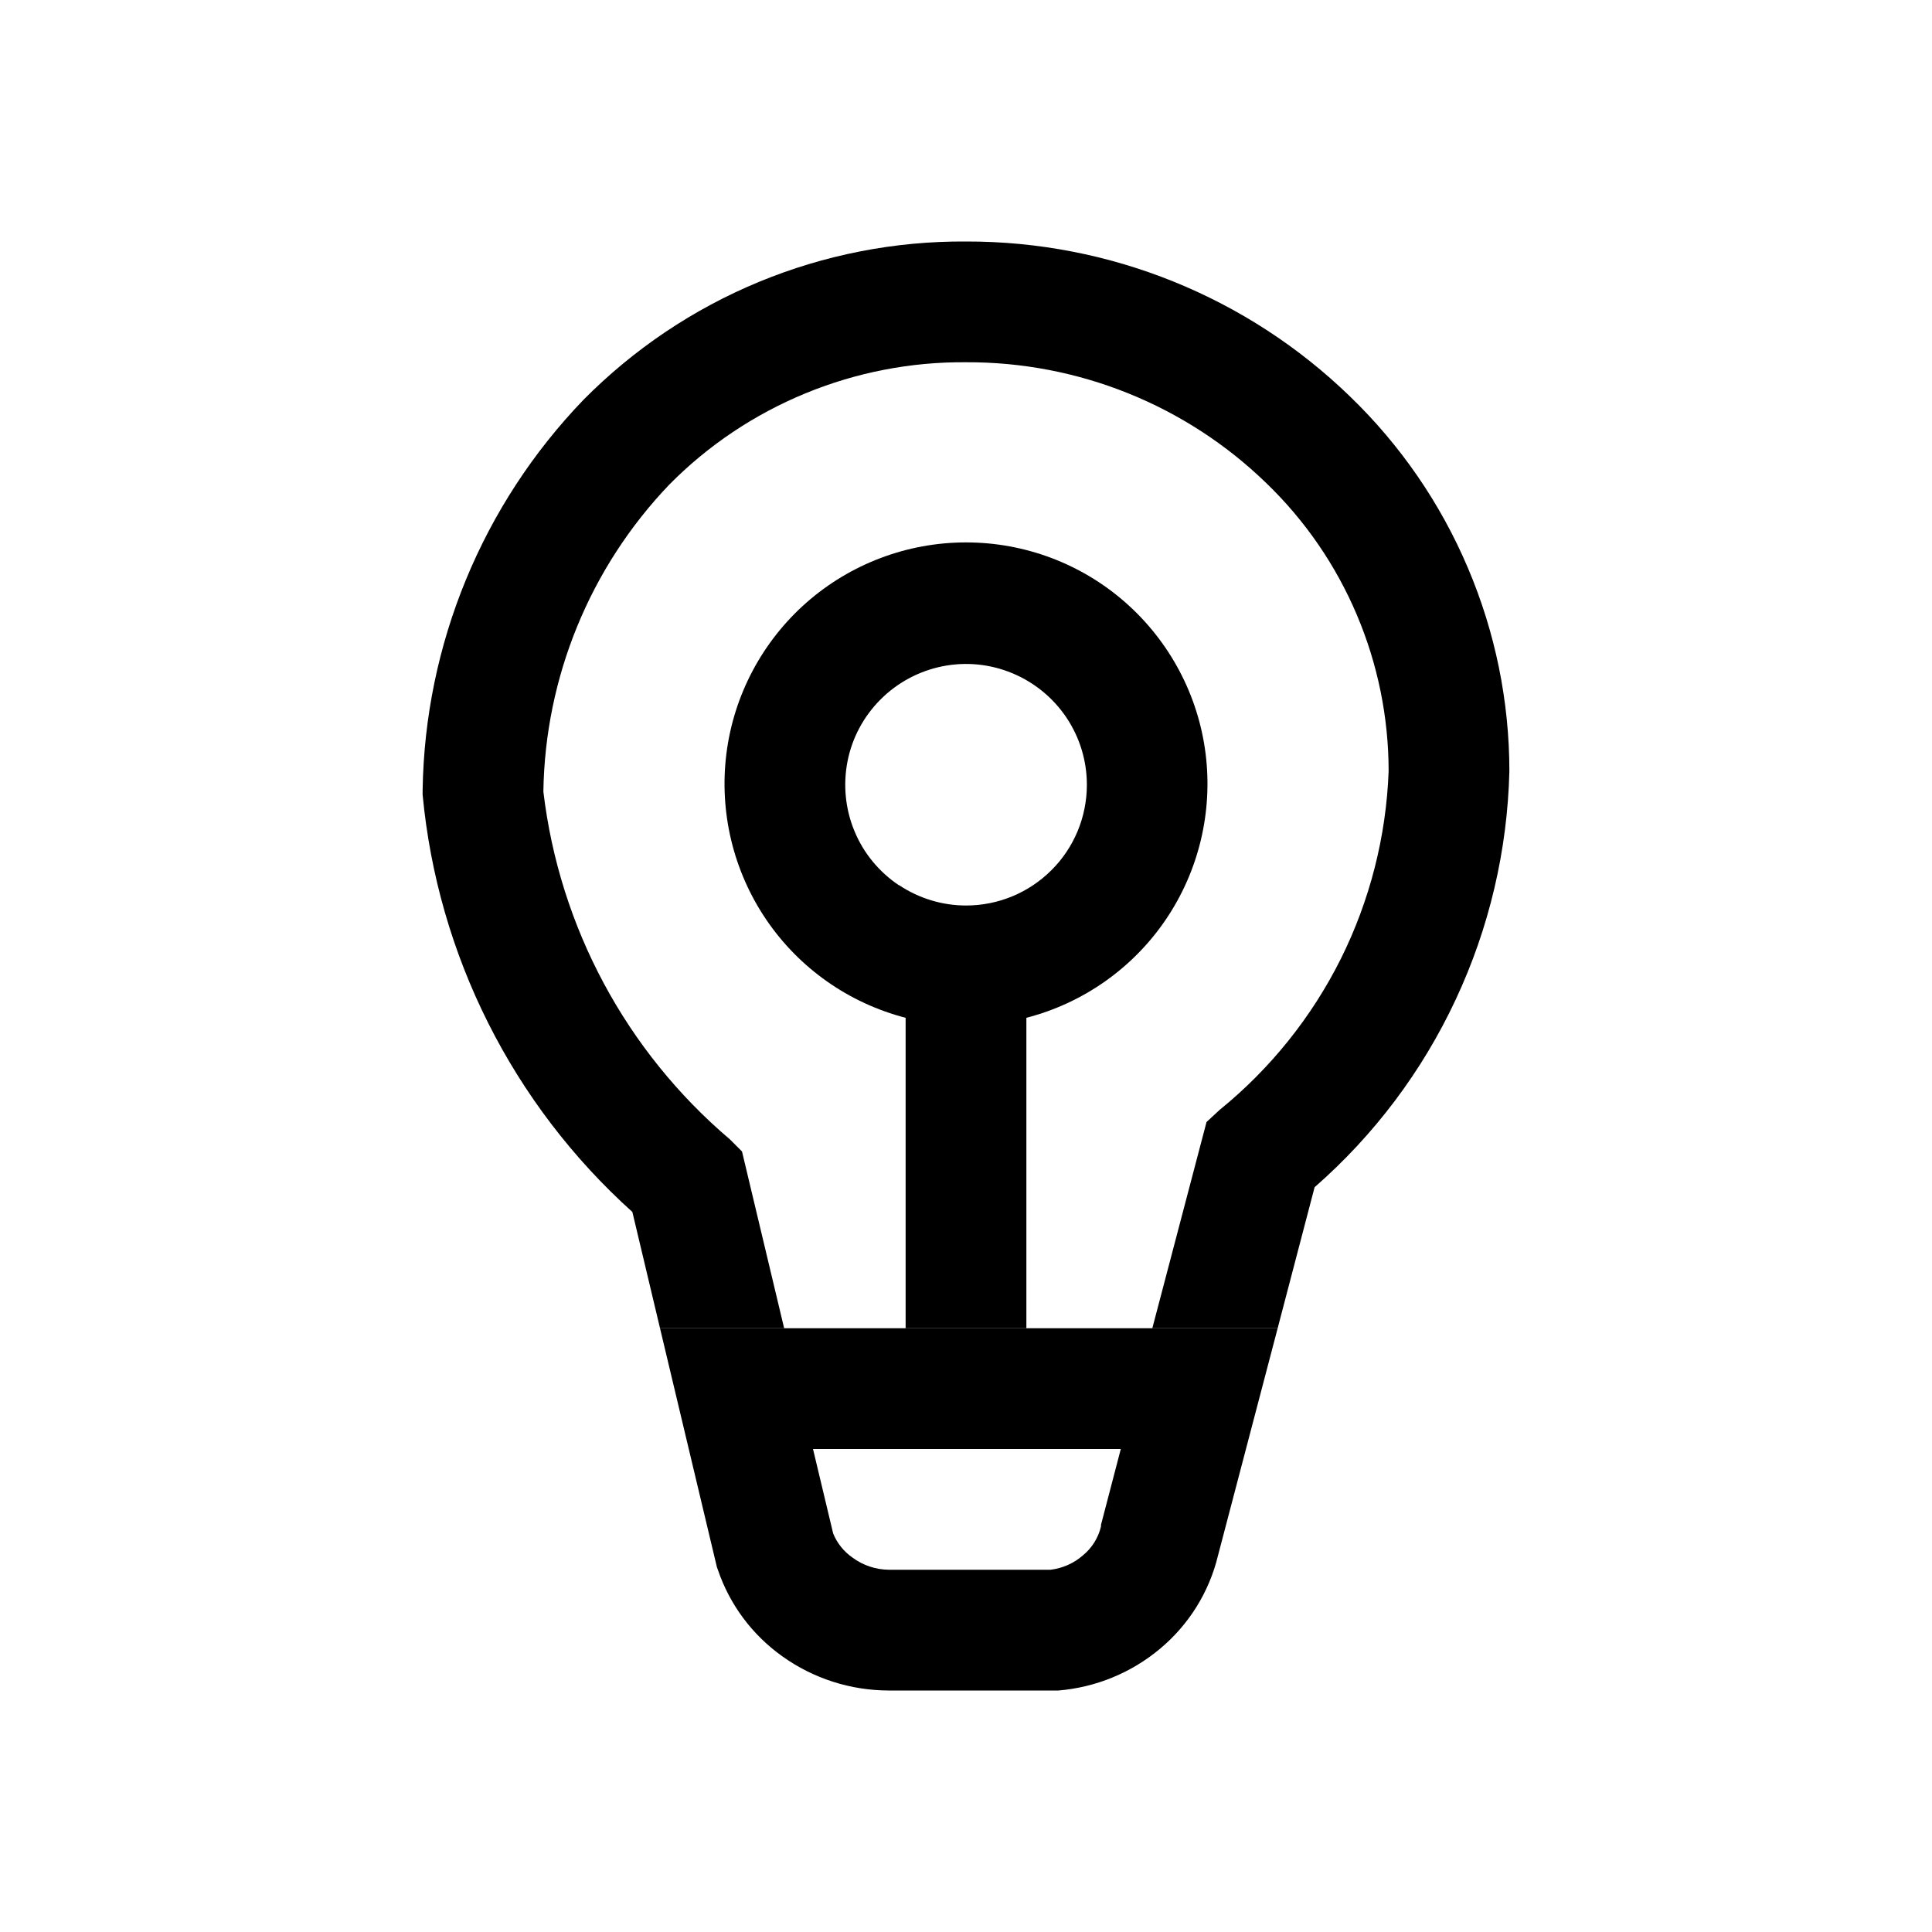
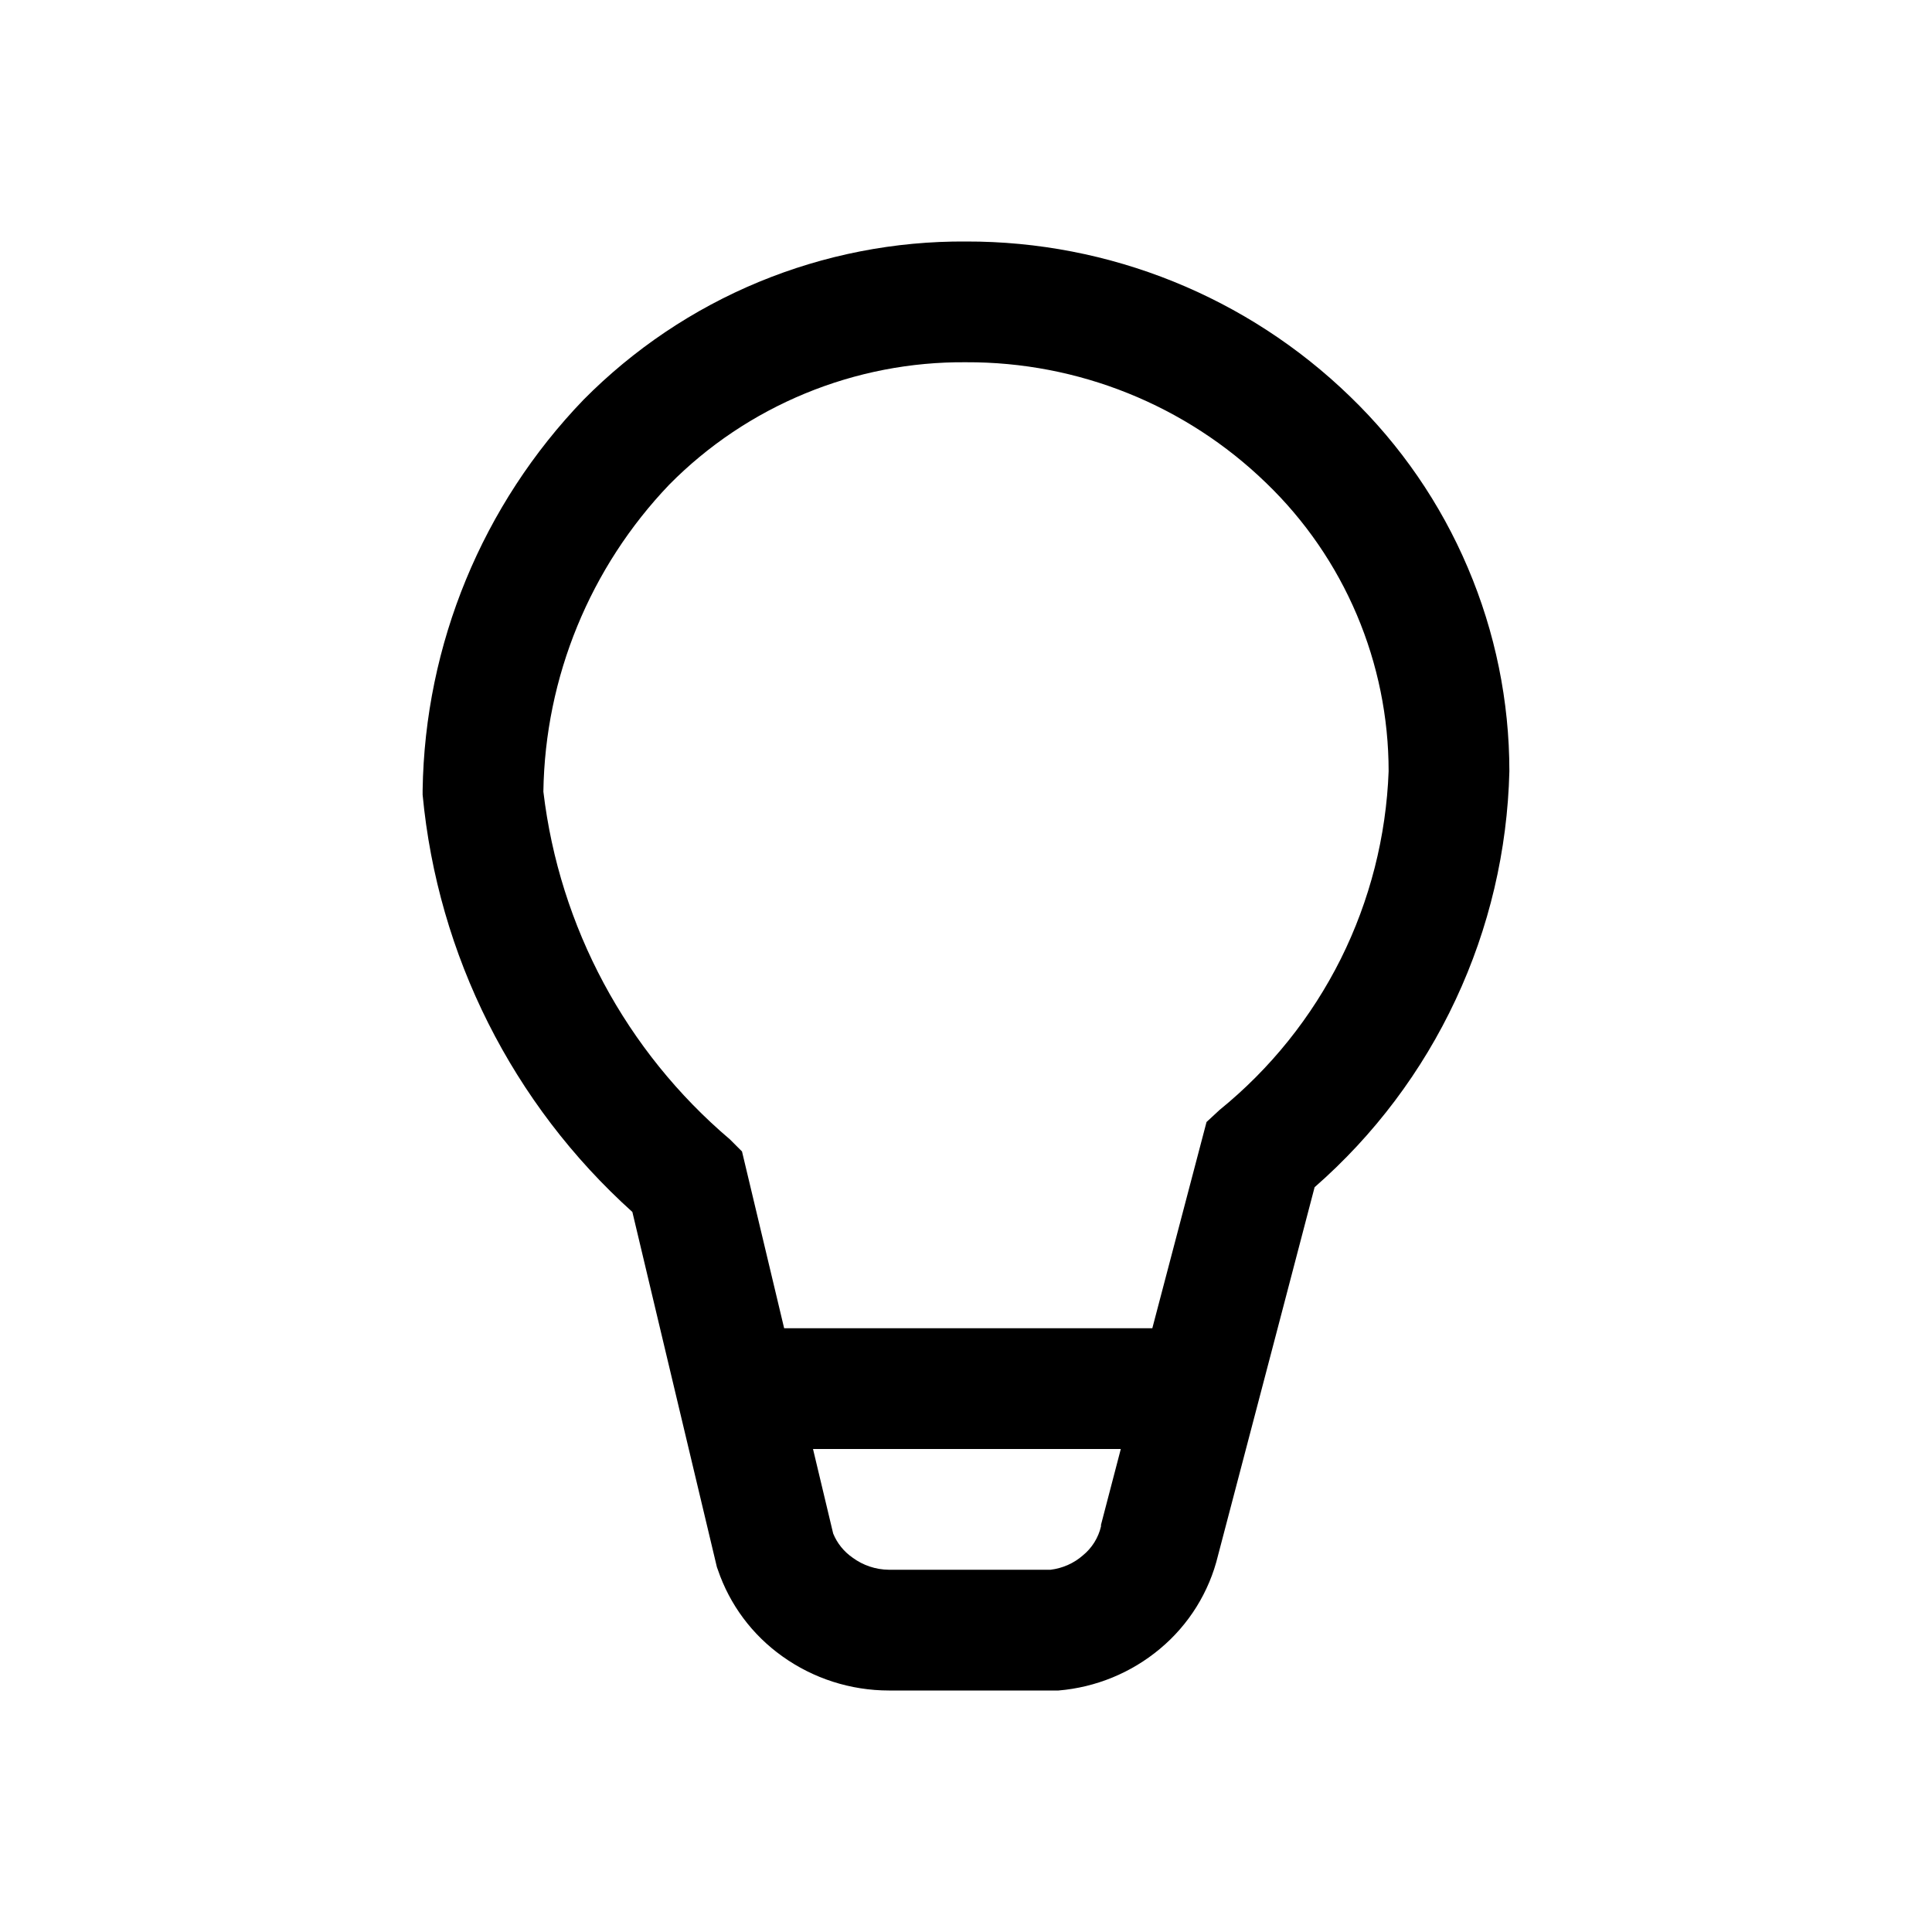
<svg xmlns="http://www.w3.org/2000/svg" width="16" height="16" viewBox="0 0 16 16" fill="currentColor">
-   <path d="M12.5 6.387C12.484 7.042 12.333 7.686 12.055 8.279C11.778 8.872 11.38 9.401 10.887 9.832L10.581 11H9.543L9.992 9.292L10.1 9.192C10.52 8.851 10.862 8.425 11.104 7.941C11.345 7.457 11.48 6.927 11.5 6.387C11.5 5.941 11.41 5.5 11.236 5.09C11.062 4.68 10.807 4.309 10.486 4C9.82 3.354 8.927 2.996 8 3C7.544 2.996 7.091 3.084 6.669 3.258C6.247 3.432 5.864 3.688 5.543 4.013C4.887 4.699 4.514 5.607 4.5 6.556C4.633 7.677 5.185 8.706 6.045 9.436L6.145 9.536L6.494 11H5.466L5.237 10.037C4.245 9.144 3.625 7.911 3.5 6.582V6.544C3.518 5.336 3.995 4.18 4.833 3.31C5.247 2.892 5.74 2.56 6.284 2.335C6.828 2.11 7.411 1.996 8 2C9.188 1.997 10.33 2.458 11.182 3.285C11.598 3.687 11.93 4.169 12.156 4.702C12.383 5.235 12.5 5.808 12.5 6.387Z" />
-   <path fill-rule="evenodd" clip-rule="evenodd" d="M9.984 6.24C10.045 6.723 9.928 7.212 9.655 7.615C9.382 8.018 8.971 8.307 8.5 8.429V11H7.5V8.429C7.029 8.307 6.618 8.018 6.345 7.615C6.072 7.212 5.955 6.723 6.016 6.24C6.077 5.757 6.313 5.313 6.678 4.991C7.043 4.67 7.513 4.492 8 4.492C8.487 4.492 8.957 4.669 9.322 4.991C9.687 5.313 9.923 5.757 9.984 6.24ZM7.076 6.882C7.151 7.065 7.28 7.221 7.444 7.331L7.445 7.33C7.61 7.44 7.803 7.499 8.001 7.499C8.266 7.499 8.52 7.394 8.708 7.206C8.896 7.019 9.001 6.764 9.001 6.499C9.001 6.301 8.942 6.107 8.832 5.943C8.722 5.779 8.566 5.651 8.383 5.575C8.2 5.499 7.999 5.479 7.805 5.518C7.611 5.557 7.433 5.652 7.293 5.792C7.153 5.932 7.057 6.11 7.019 6.304C6.981 6.498 7 6.699 7.076 6.882Z" />
-   <path fill-rule="evenodd" clip-rule="evenodd" d="M8.5 11H9.543H10.581L10.087 12.882C10.014 13.185 9.845 13.456 9.606 13.655C9.368 13.854 9.075 13.974 8.766 14H7.362C7.045 14 6.736 13.901 6.479 13.717C6.23 13.54 6.043 13.289 5.945 13L5.937 12.978L5.466 11H6.494H7.5H8.5ZM9.118 12.641V12.628L9.282 12H6.733L6.9 12.7C6.933 12.781 6.989 12.85 7.061 12.9C7.148 12.964 7.253 12.999 7.361 13H8.7C8.799 12.988 8.893 12.947 8.968 12.881C9.043 12.82 9.096 12.735 9.118 12.641Z" />
+   <path fill-rule="evenodd" clip-rule="evenodd" d="M12.156 4.702C11.93 4.169 11.598 3.687 11.182 3.285C10.33 2.458 9.188 1.997 8 2C7.411 1.996 6.828 2.11 6.284 2.335C5.74 2.56 5.247 2.892 4.833 3.31C3.995 4.18 3.518 5.336 3.5 6.544V6.582C3.625 7.911 4.245 9.144 5.237 10.037L5.466 11L5.937 12.978L5.945 13C6.043 13.289 6.23 13.54 6.479 13.717C6.736 13.901 7.045 14 7.362 14H8.766C9.075 13.974 9.368 13.854 9.606 13.655C9.845 13.456 10.014 13.185 10.087 12.882L10.581 11L10.887 9.832C11.38 9.401 11.778 8.872 12.055 8.279C12.333 7.686 12.484 7.042 12.5 6.387C12.5 5.808 12.383 5.235 12.156 4.702ZM9.118 12.628V12.641C9.096 12.735 9.043 12.82 8.968 12.881C8.893 12.947 8.799 12.988 8.7 13H7.361C7.253 12.999 7.148 12.964 7.061 12.9C6.989 12.85 6.933 12.781 6.9 12.7L6.733 12H9.282L9.118 12.628ZM11.104 7.941C10.862 8.425 10.52 8.851 10.1 9.192L9.992 9.292L9.543 11H6.494L6.145 9.536L6.045 9.436C5.185 8.706 4.633 7.677 4.5 6.556C4.514 5.607 4.887 4.699 5.543 4.013C5.864 3.688 6.247 3.432 6.669 3.258C7.091 3.084 7.544 2.996 8 3C8.927 2.996 9.82 3.354 10.486 4C10.807 4.309 11.062 4.68 11.236 5.09C11.41 5.5 11.5 5.941 11.5 6.387C11.48 6.927 11.345 7.457 11.104 7.941Z" />
</svg>
